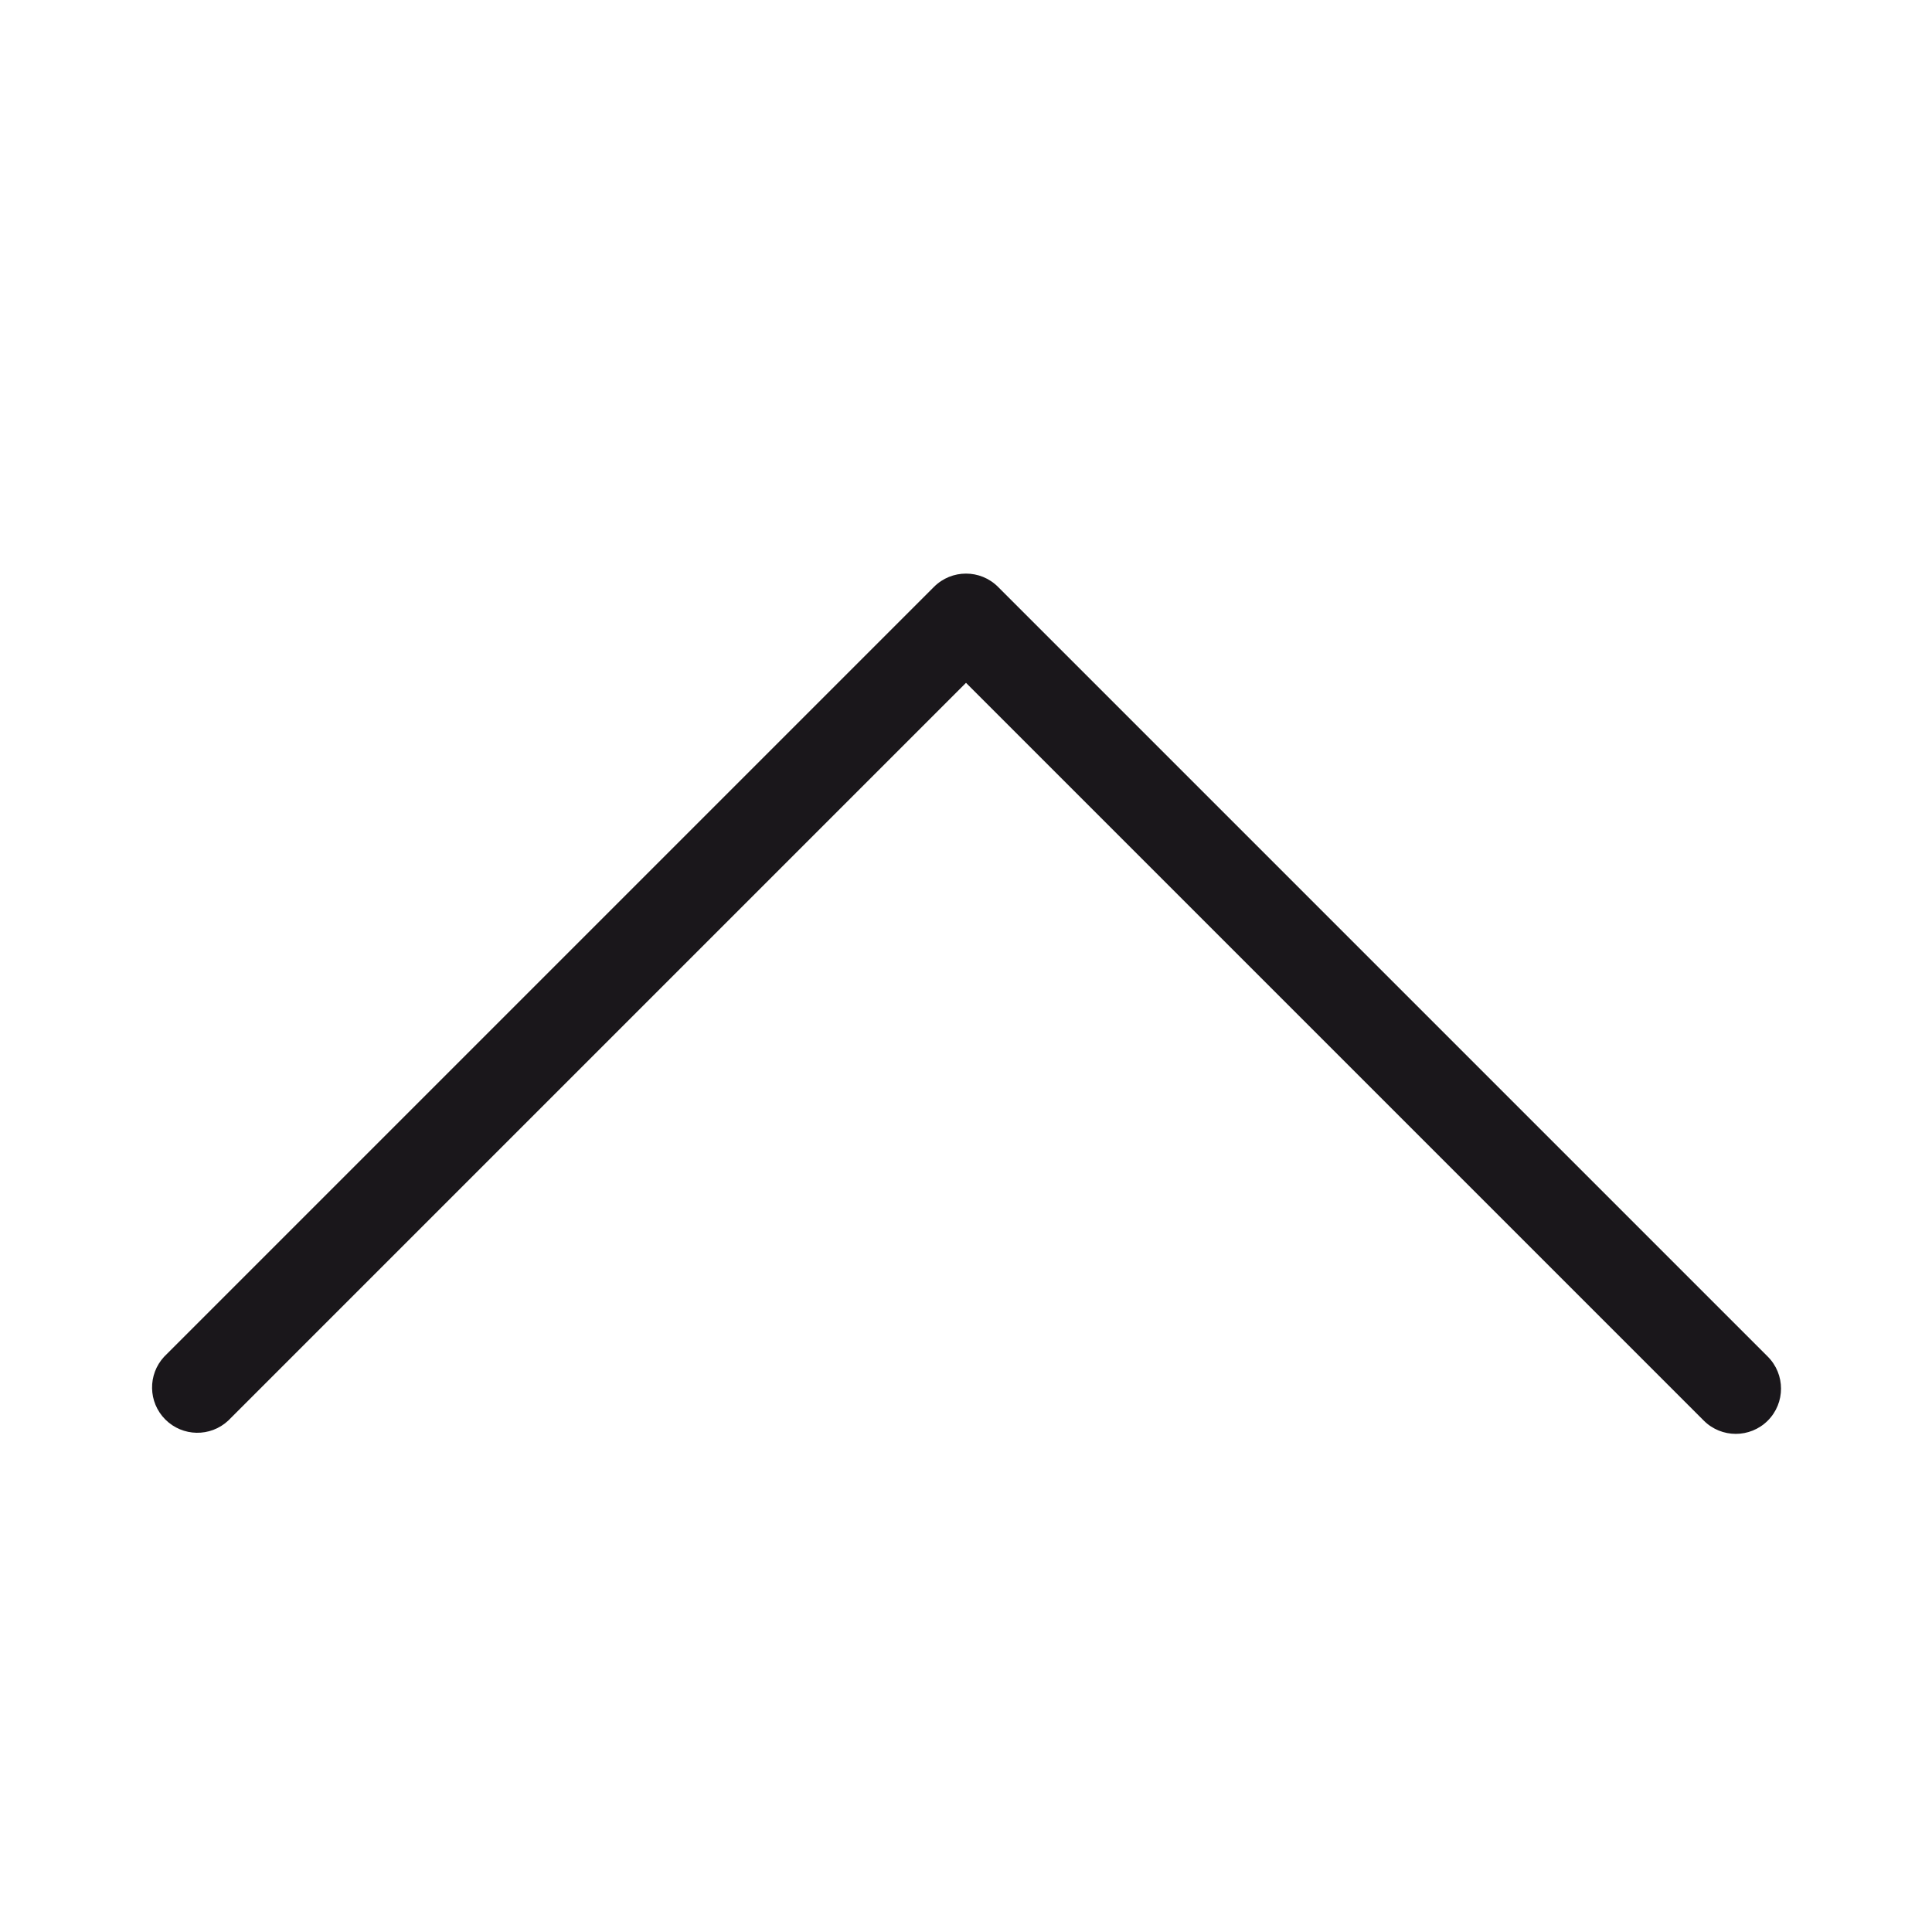
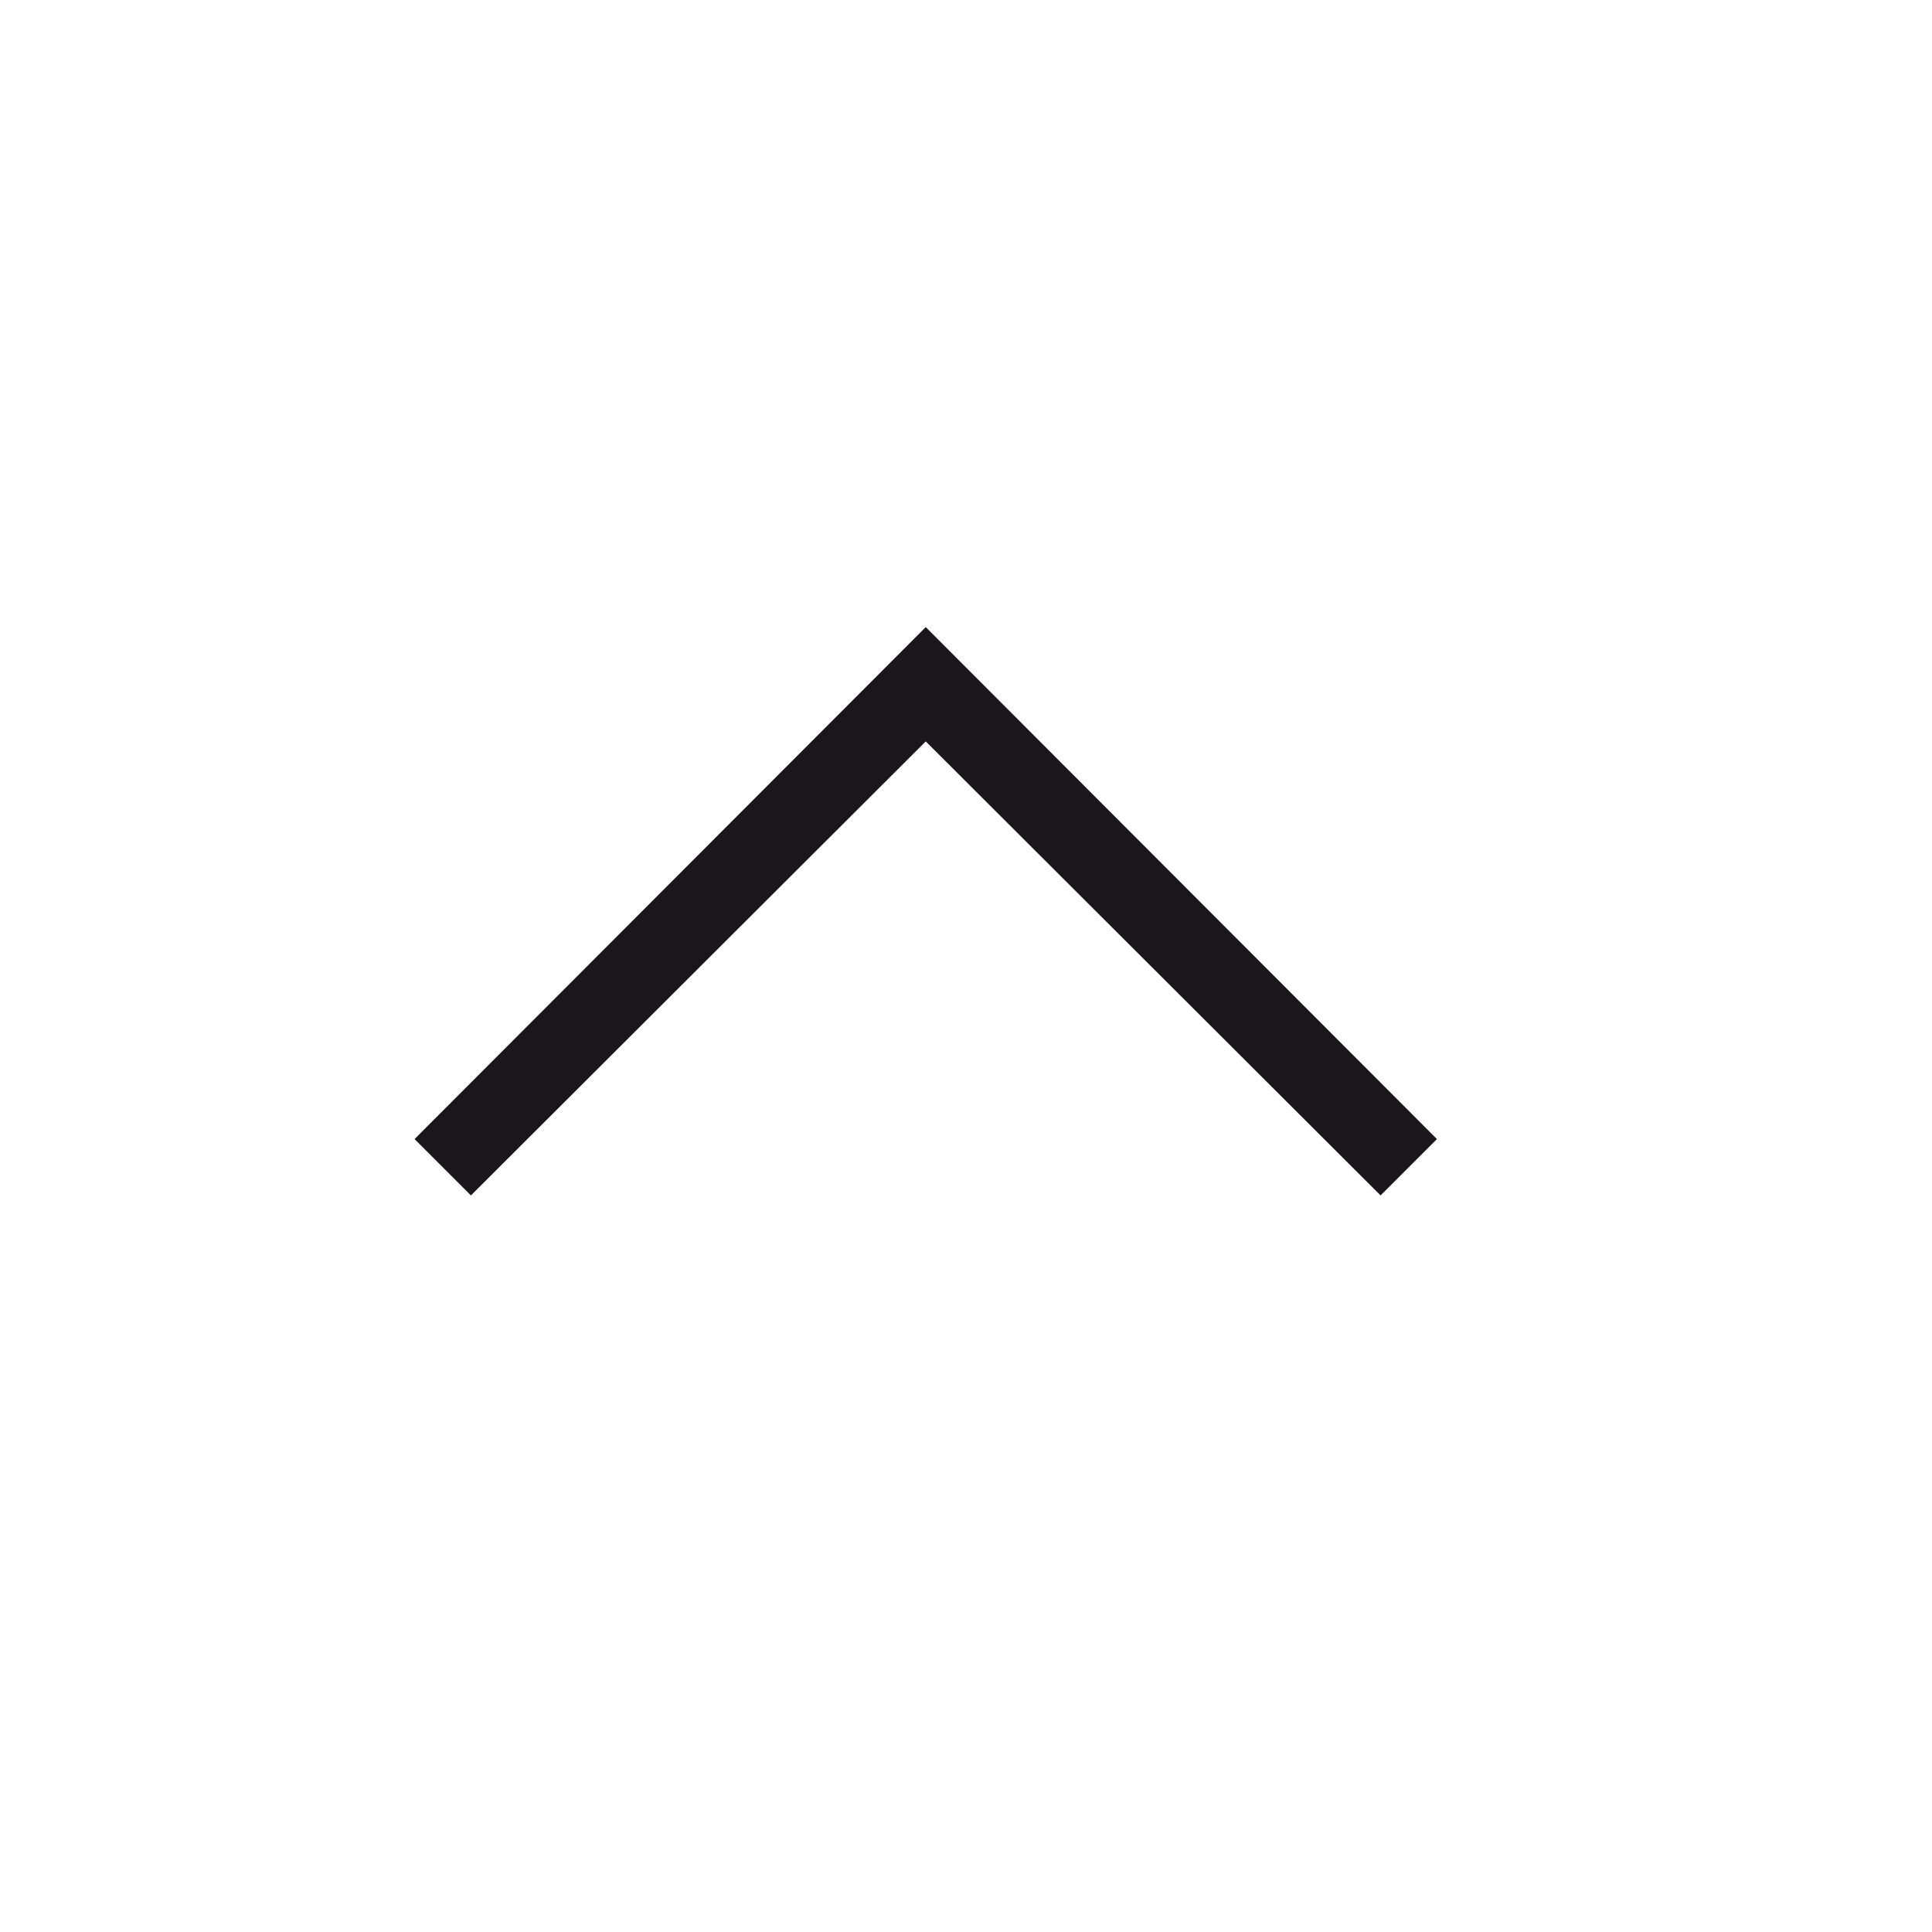
- <svg xmlns="http://www.w3.org/2000/svg" width="64" height="64" viewBox="0 0 64 64">
+ <svg xmlns="http://www.w3.org/2000/svg" width="24" height="24" viewBox="0 0 24 24">
  <defs>
-     <style>.a{fill:#1a171b;}</style>
+     <style>.a{fill:#1a171b}</style>
  </defs>
-   <path class="a" d="M58.56,47.06a1.5,1.5,0,0,1-2.12,0L32,22.62,7.56,47.06a1.5,1.5,0,0,1-2.12-2.12l25.5-25.5a1.5,1.5,0,0,1,2.12,0l25.5,25.5A1.5,1.5,0,0,1,58.56,47.06Z" />
+   <path class="a" d="M5.85 14.85l5.65-5.64 5.65 5.64.7-.7-6.35-6.36-6.35 6.36.7.7z" />
</svg>
